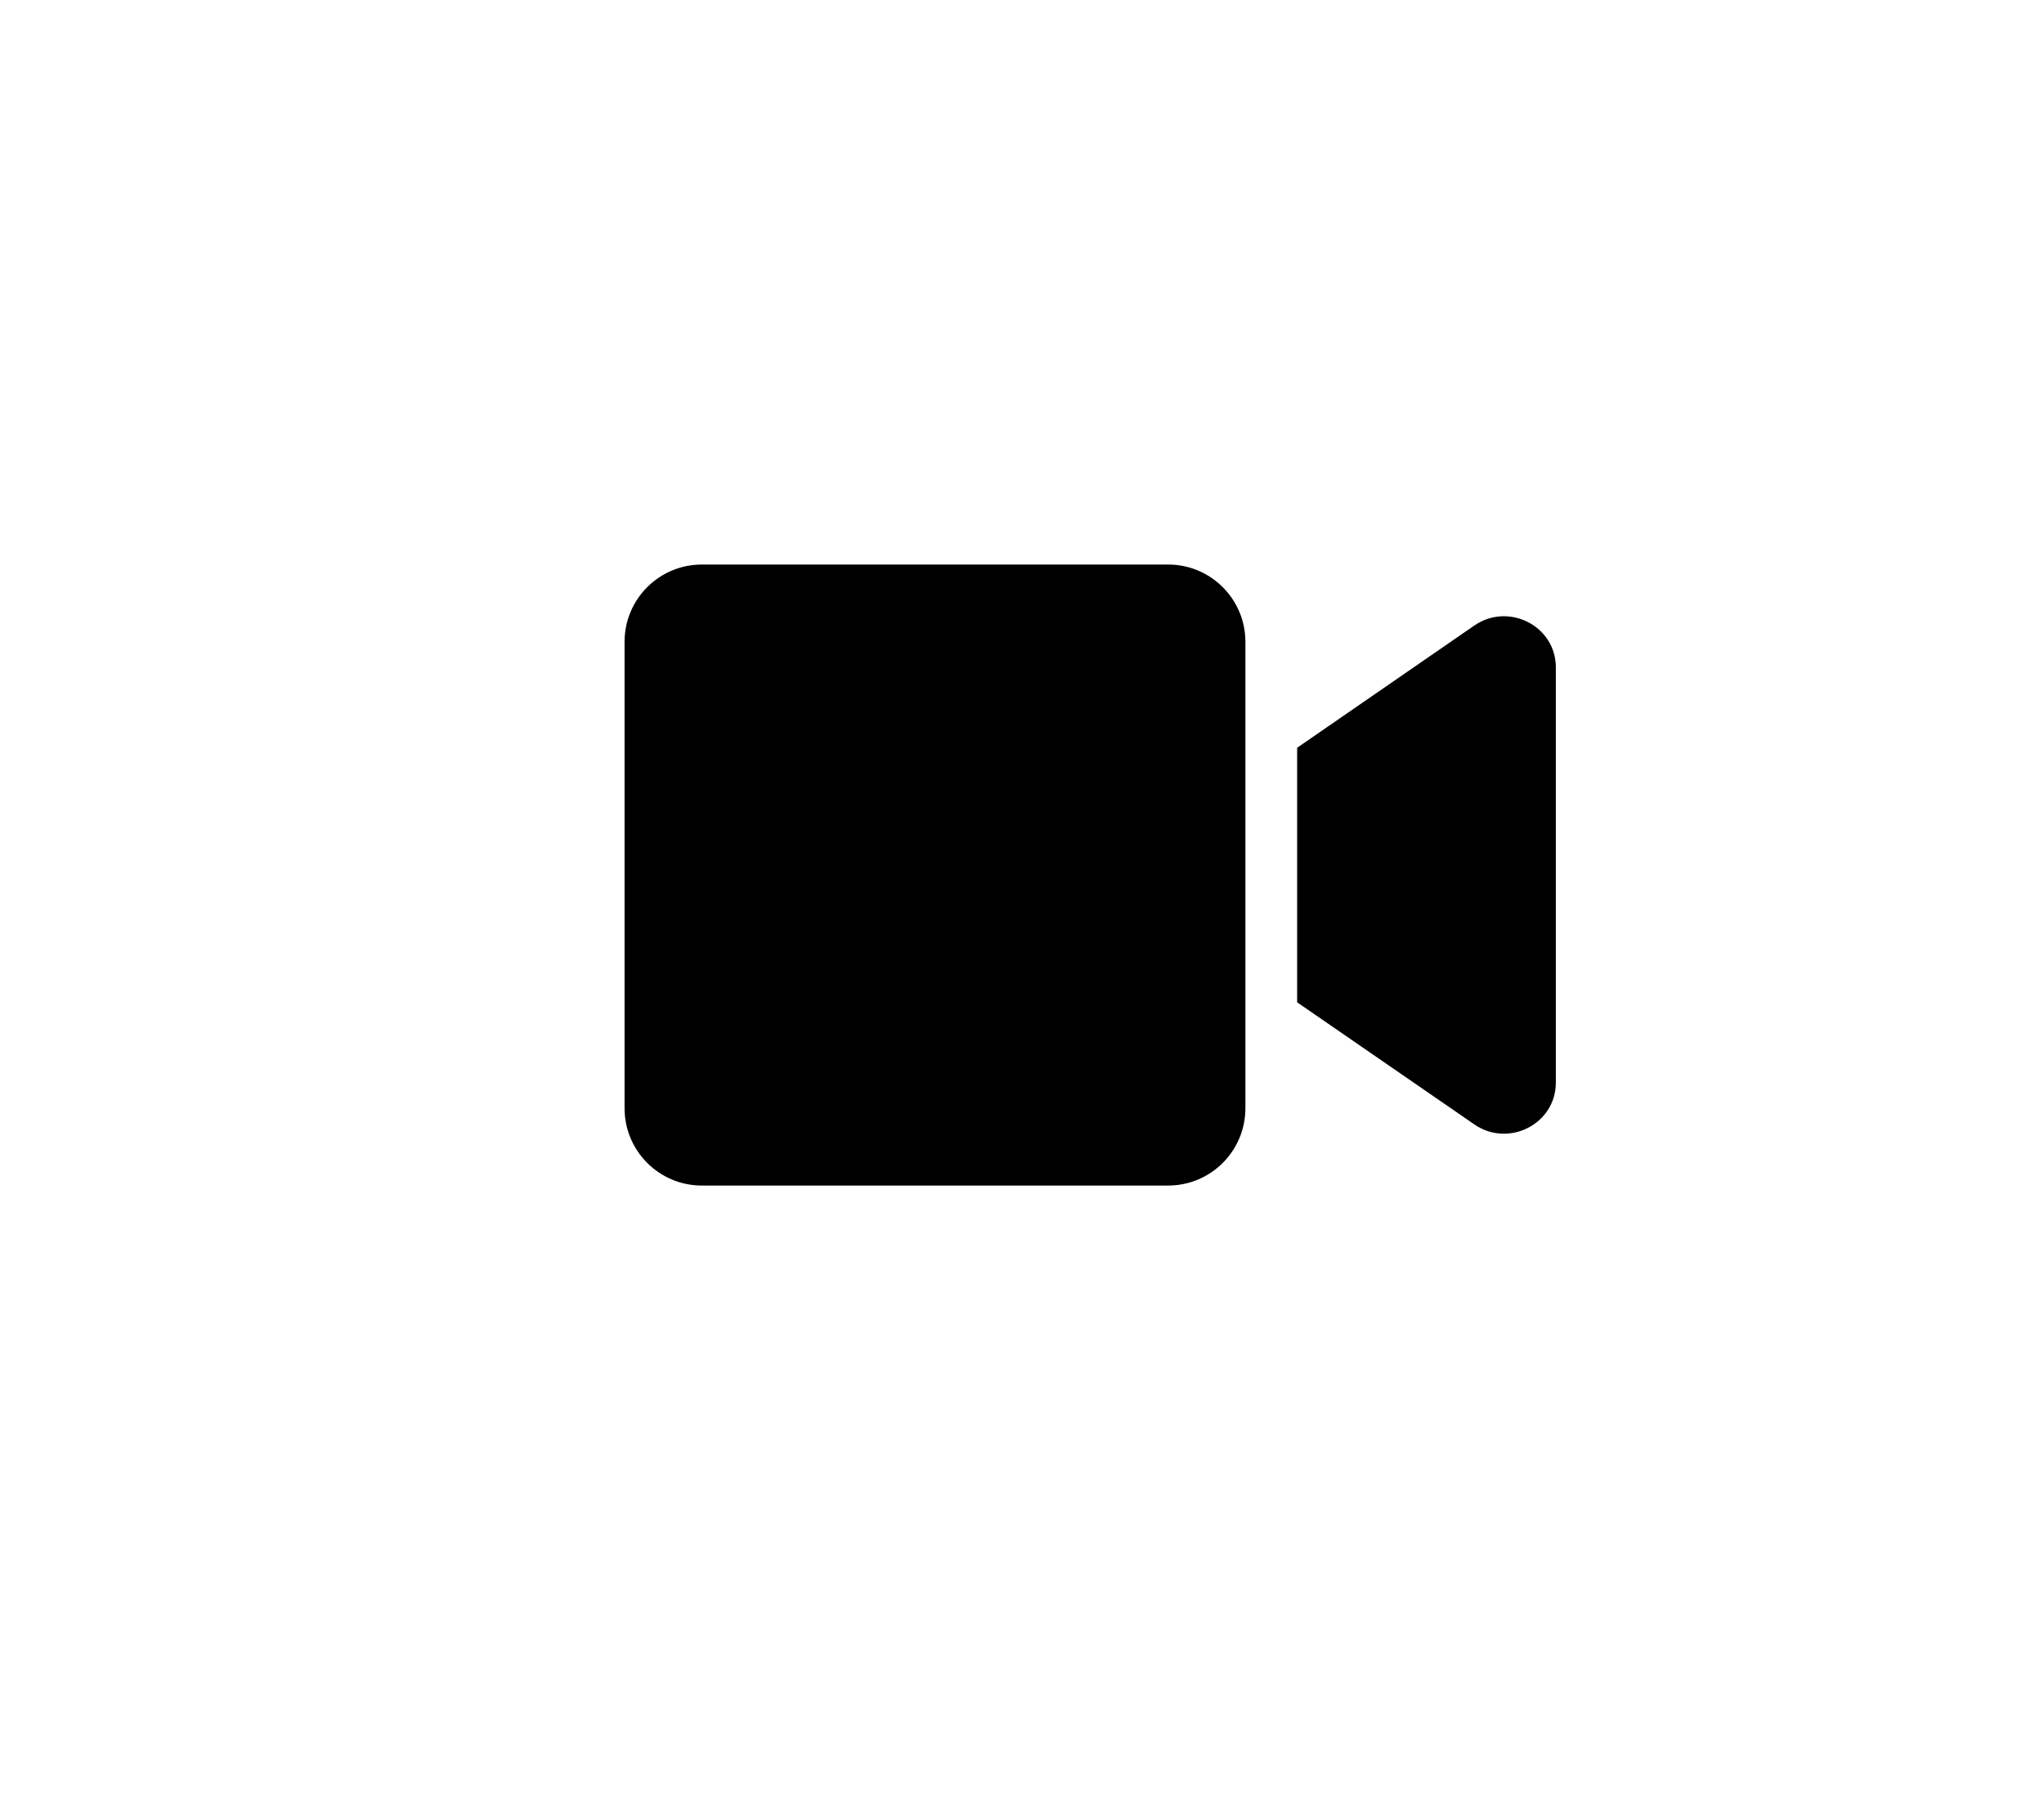
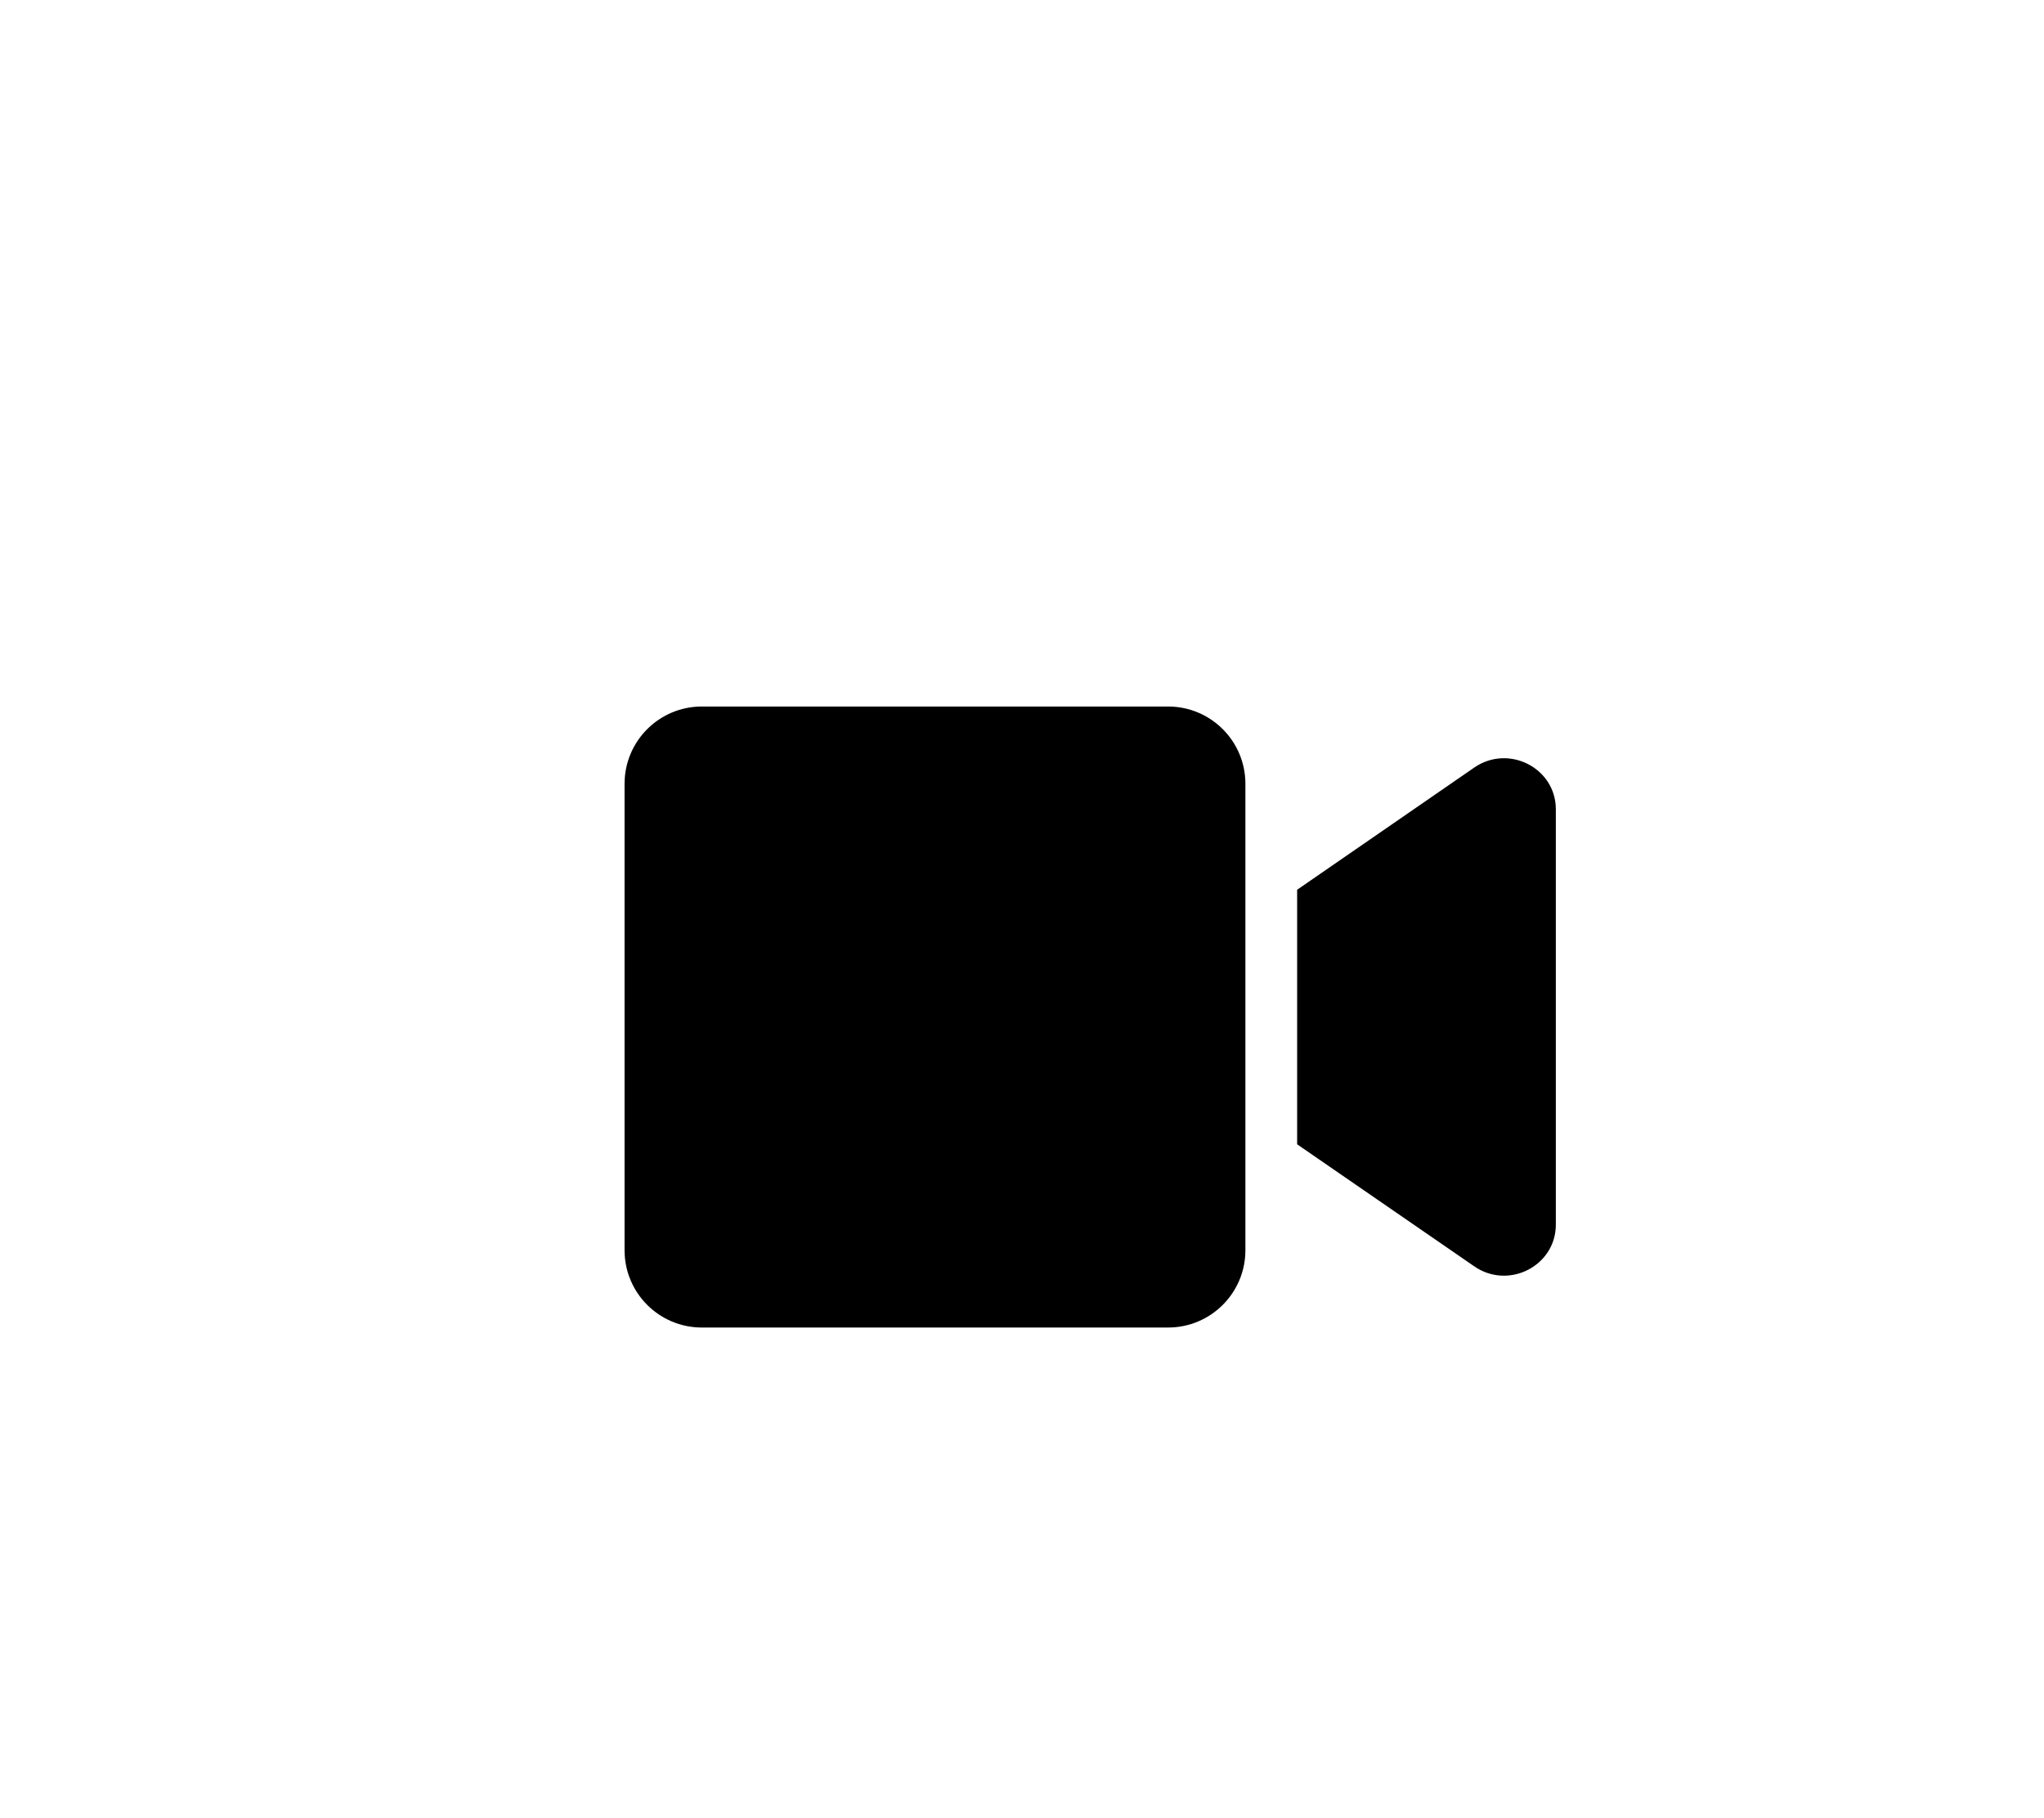
<svg xmlns="http://www.w3.org/2000/svg" viewBox="0 0 576 512" version="1.1" id="svg4">
  <defs id="defs8" />
-   <path d="M 329.177,159.045 H 197.778 C 185.75,159.045 176,168.795 176,180.823 V 312.222 C 176,324.25 185.75,334 197.778,334 H 329.177 c 12.028,0 21.778,-9.75 21.778,-21.778 V 180.823 c 0,-12.028 -9.75,-21.778 -21.778,-21.778 z m 86.293,17.177 -49.935,34.444 v 71.713 l 49.935,34.399 c 9.659,6.652 22.963,-0.137 22.963,-11.755 V 187.977 c 0,-11.573 -13.258,-18.407 -22.963,-11.755 z" id="path2" style="stroke-width:0.456" />
+   <path d="M 329.177,199.045 H 197.778 C 185.75,199.045 176,208.795 176,220.823 V 352.222 C 176,364.25 185.75,374 197.778,374 H 329.177 c 12.028,0 21.778,-9.75 21.778,-21.778 V 220.823 c 0,-12.028 -9.75,-21.778 -21.778,-21.778 z m 86.293,17.177 -49.935,34.444 v 71.713 l 49.935,34.399 c 9.659,6.652 22.963,-0.137 22.963,-11.755 V 227.977 c 0,-11.573 -13.258,-18.407 -22.963,-11.755 z" id="path2" style="stroke-width:0.456" />
</svg>
